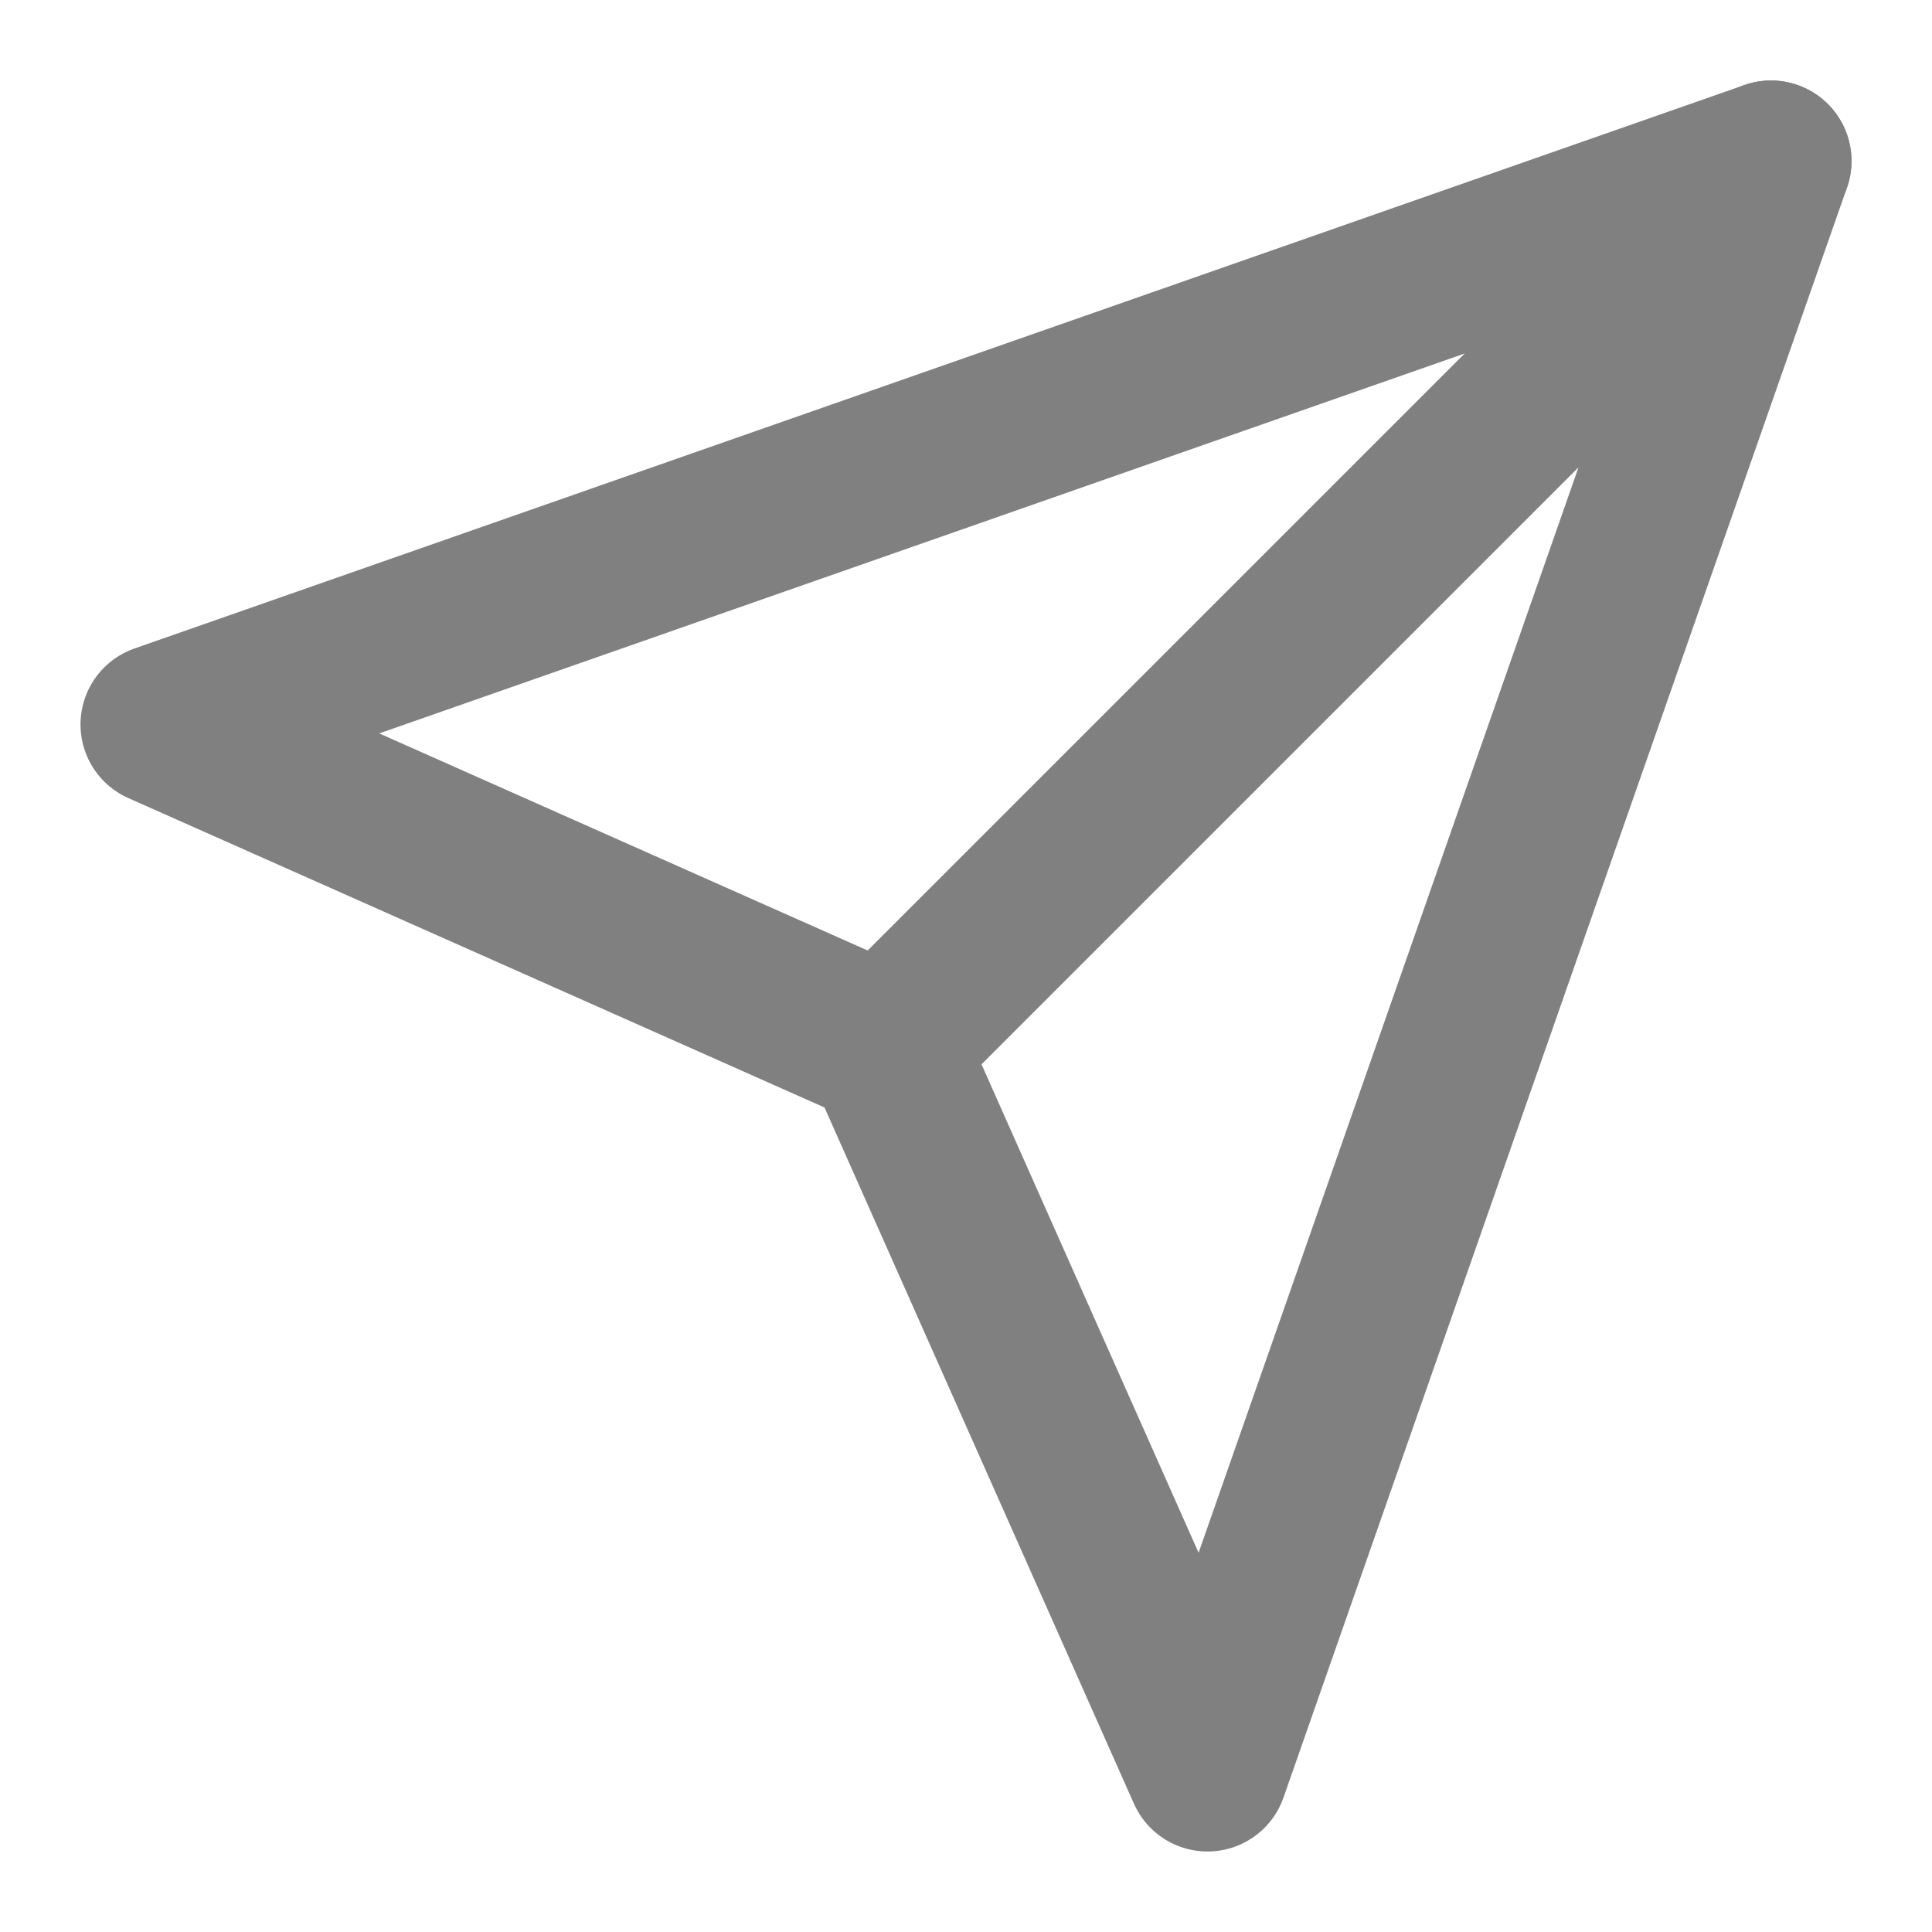
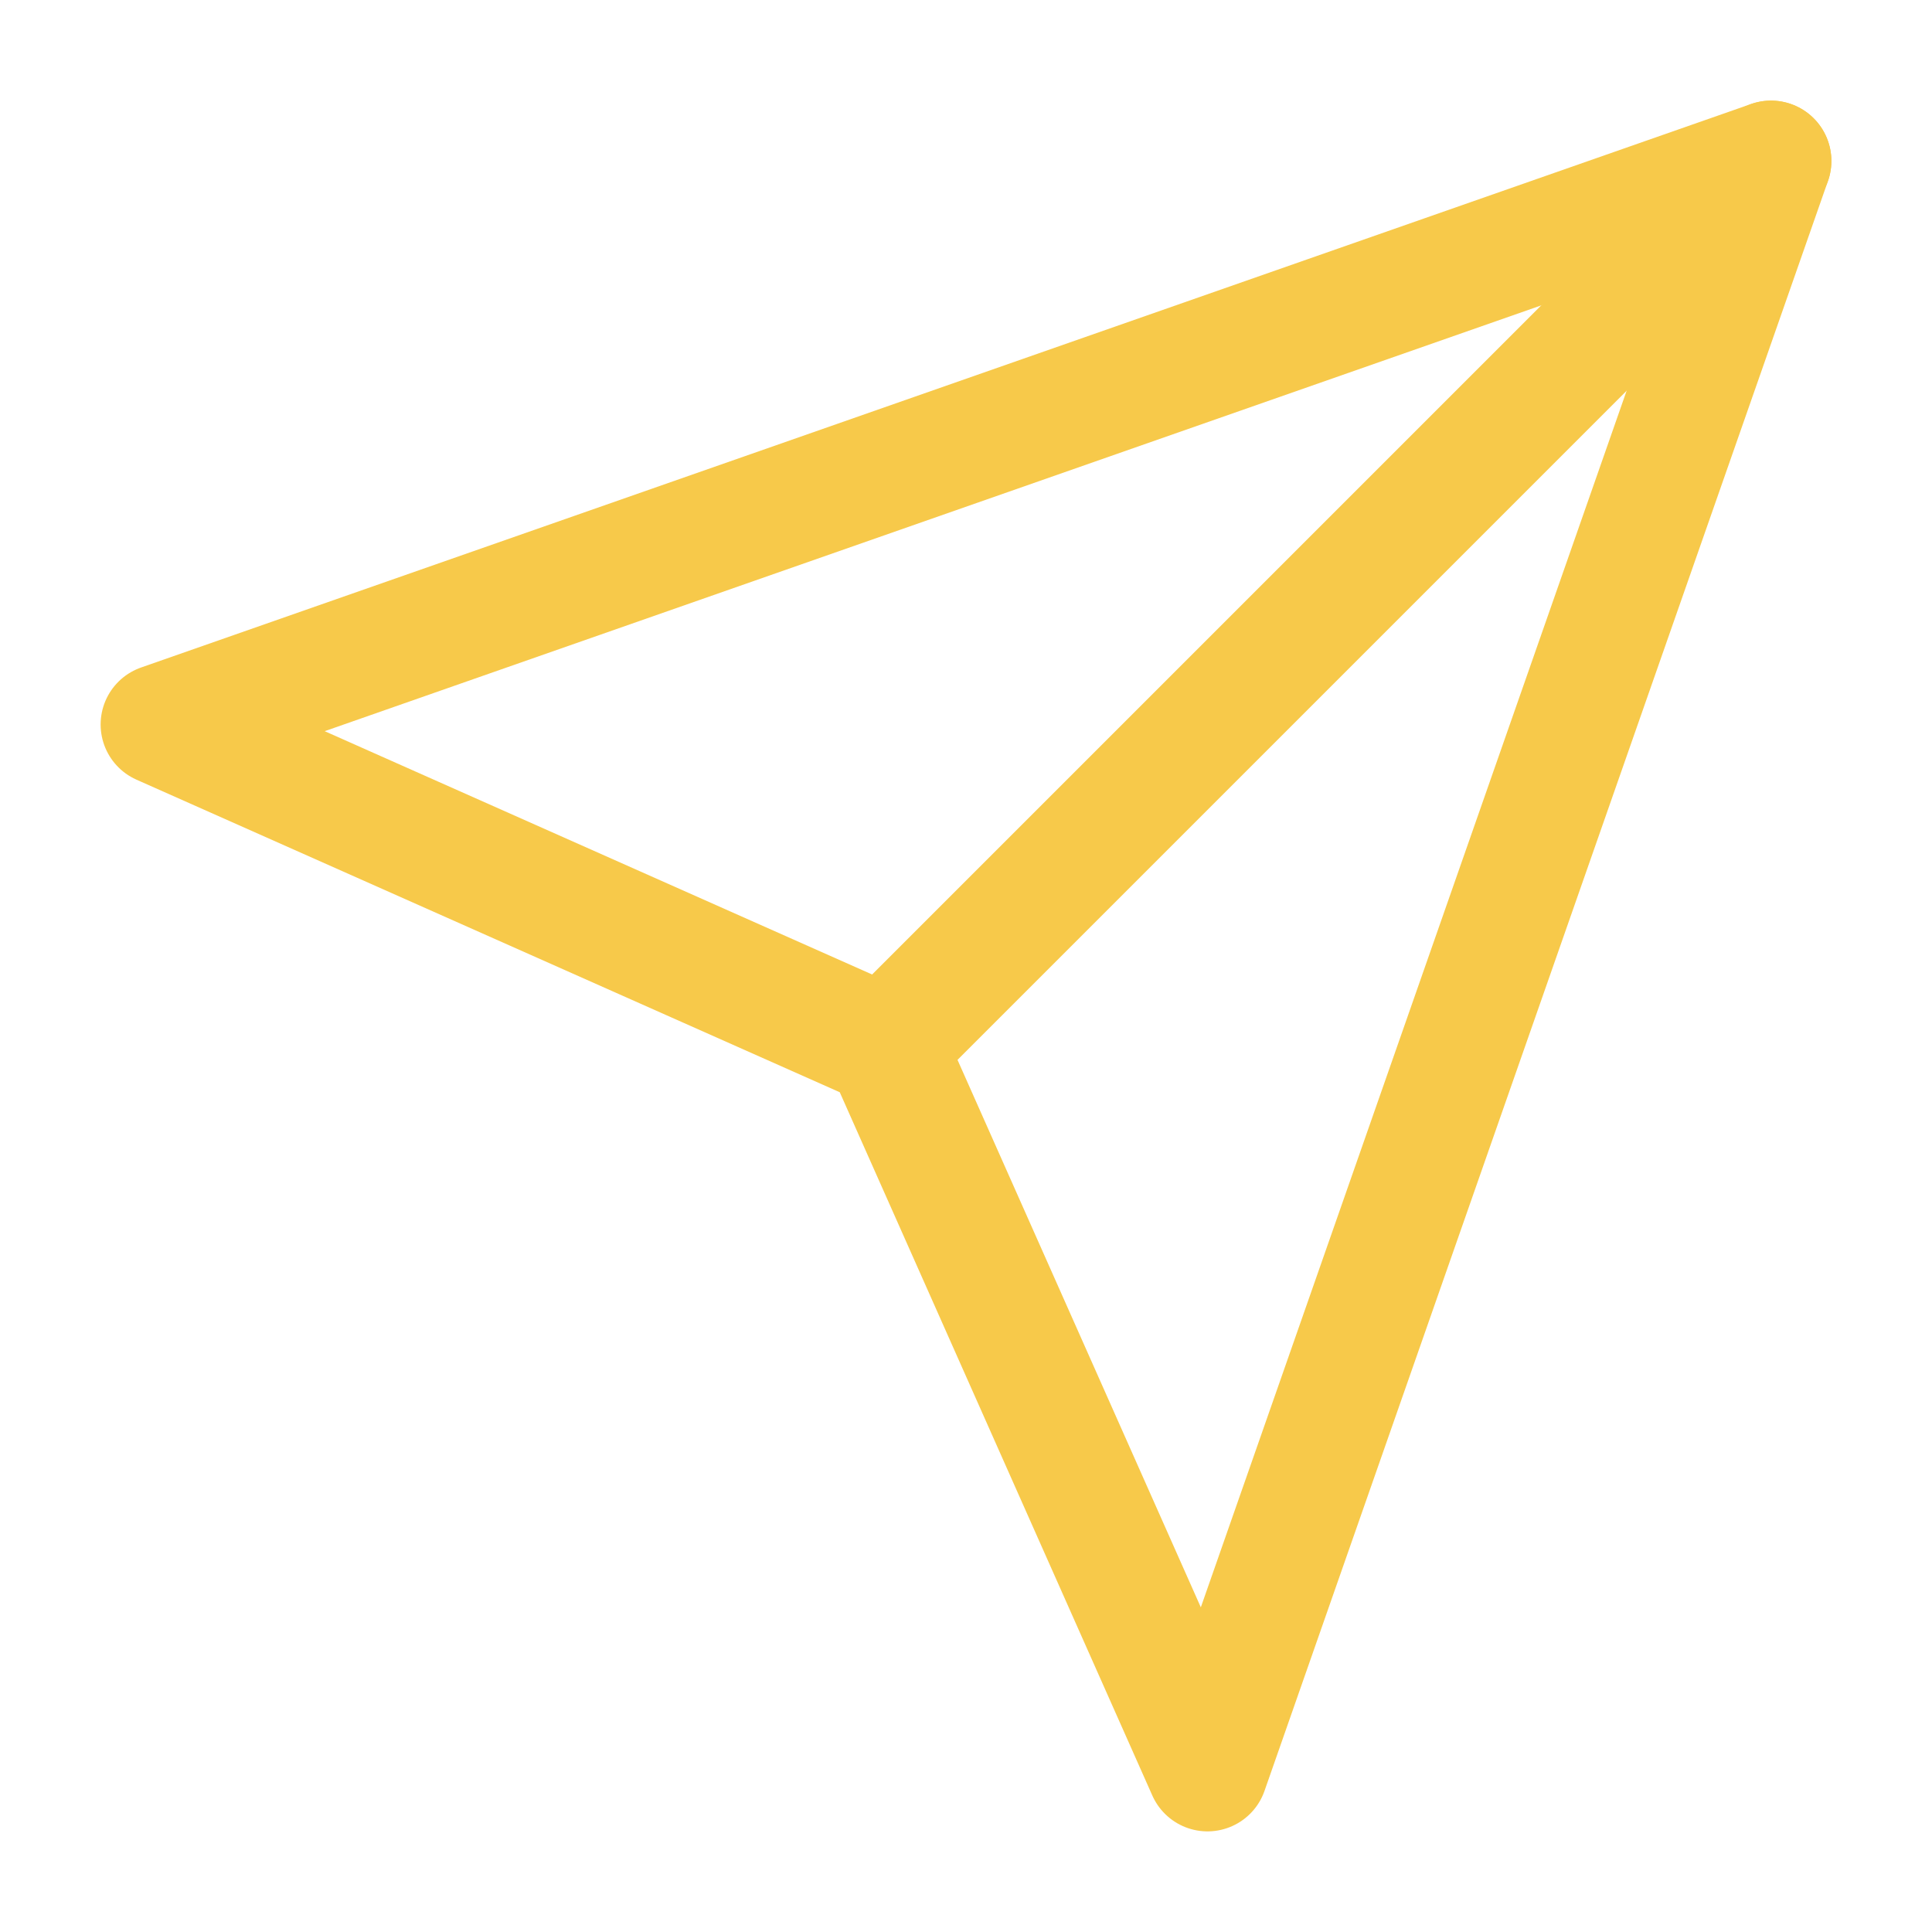
- <svg xmlns="http://www.w3.org/2000/svg" width="24" height="24" viewBox="0 0 24 24" fill="none" stroke="#808080" stroke-width="2" stroke-linecap="round" stroke-linejoin="round" class="feather feather-send">
+ <svg xmlns="http://www.w3.org/2000/svg" width="24" height="24" viewBox="0 0 24 24" fill="none" stroke="#f7c94a" stroke-width="1.5" stroke-linecap="round" stroke-linejoin="round" class="feather feather-send">
  <line x1="22" y1="2" x2="11" y2="13" />
  <polygon points="22 2 15 22 11 13 2 9 22 2" />
</svg>
